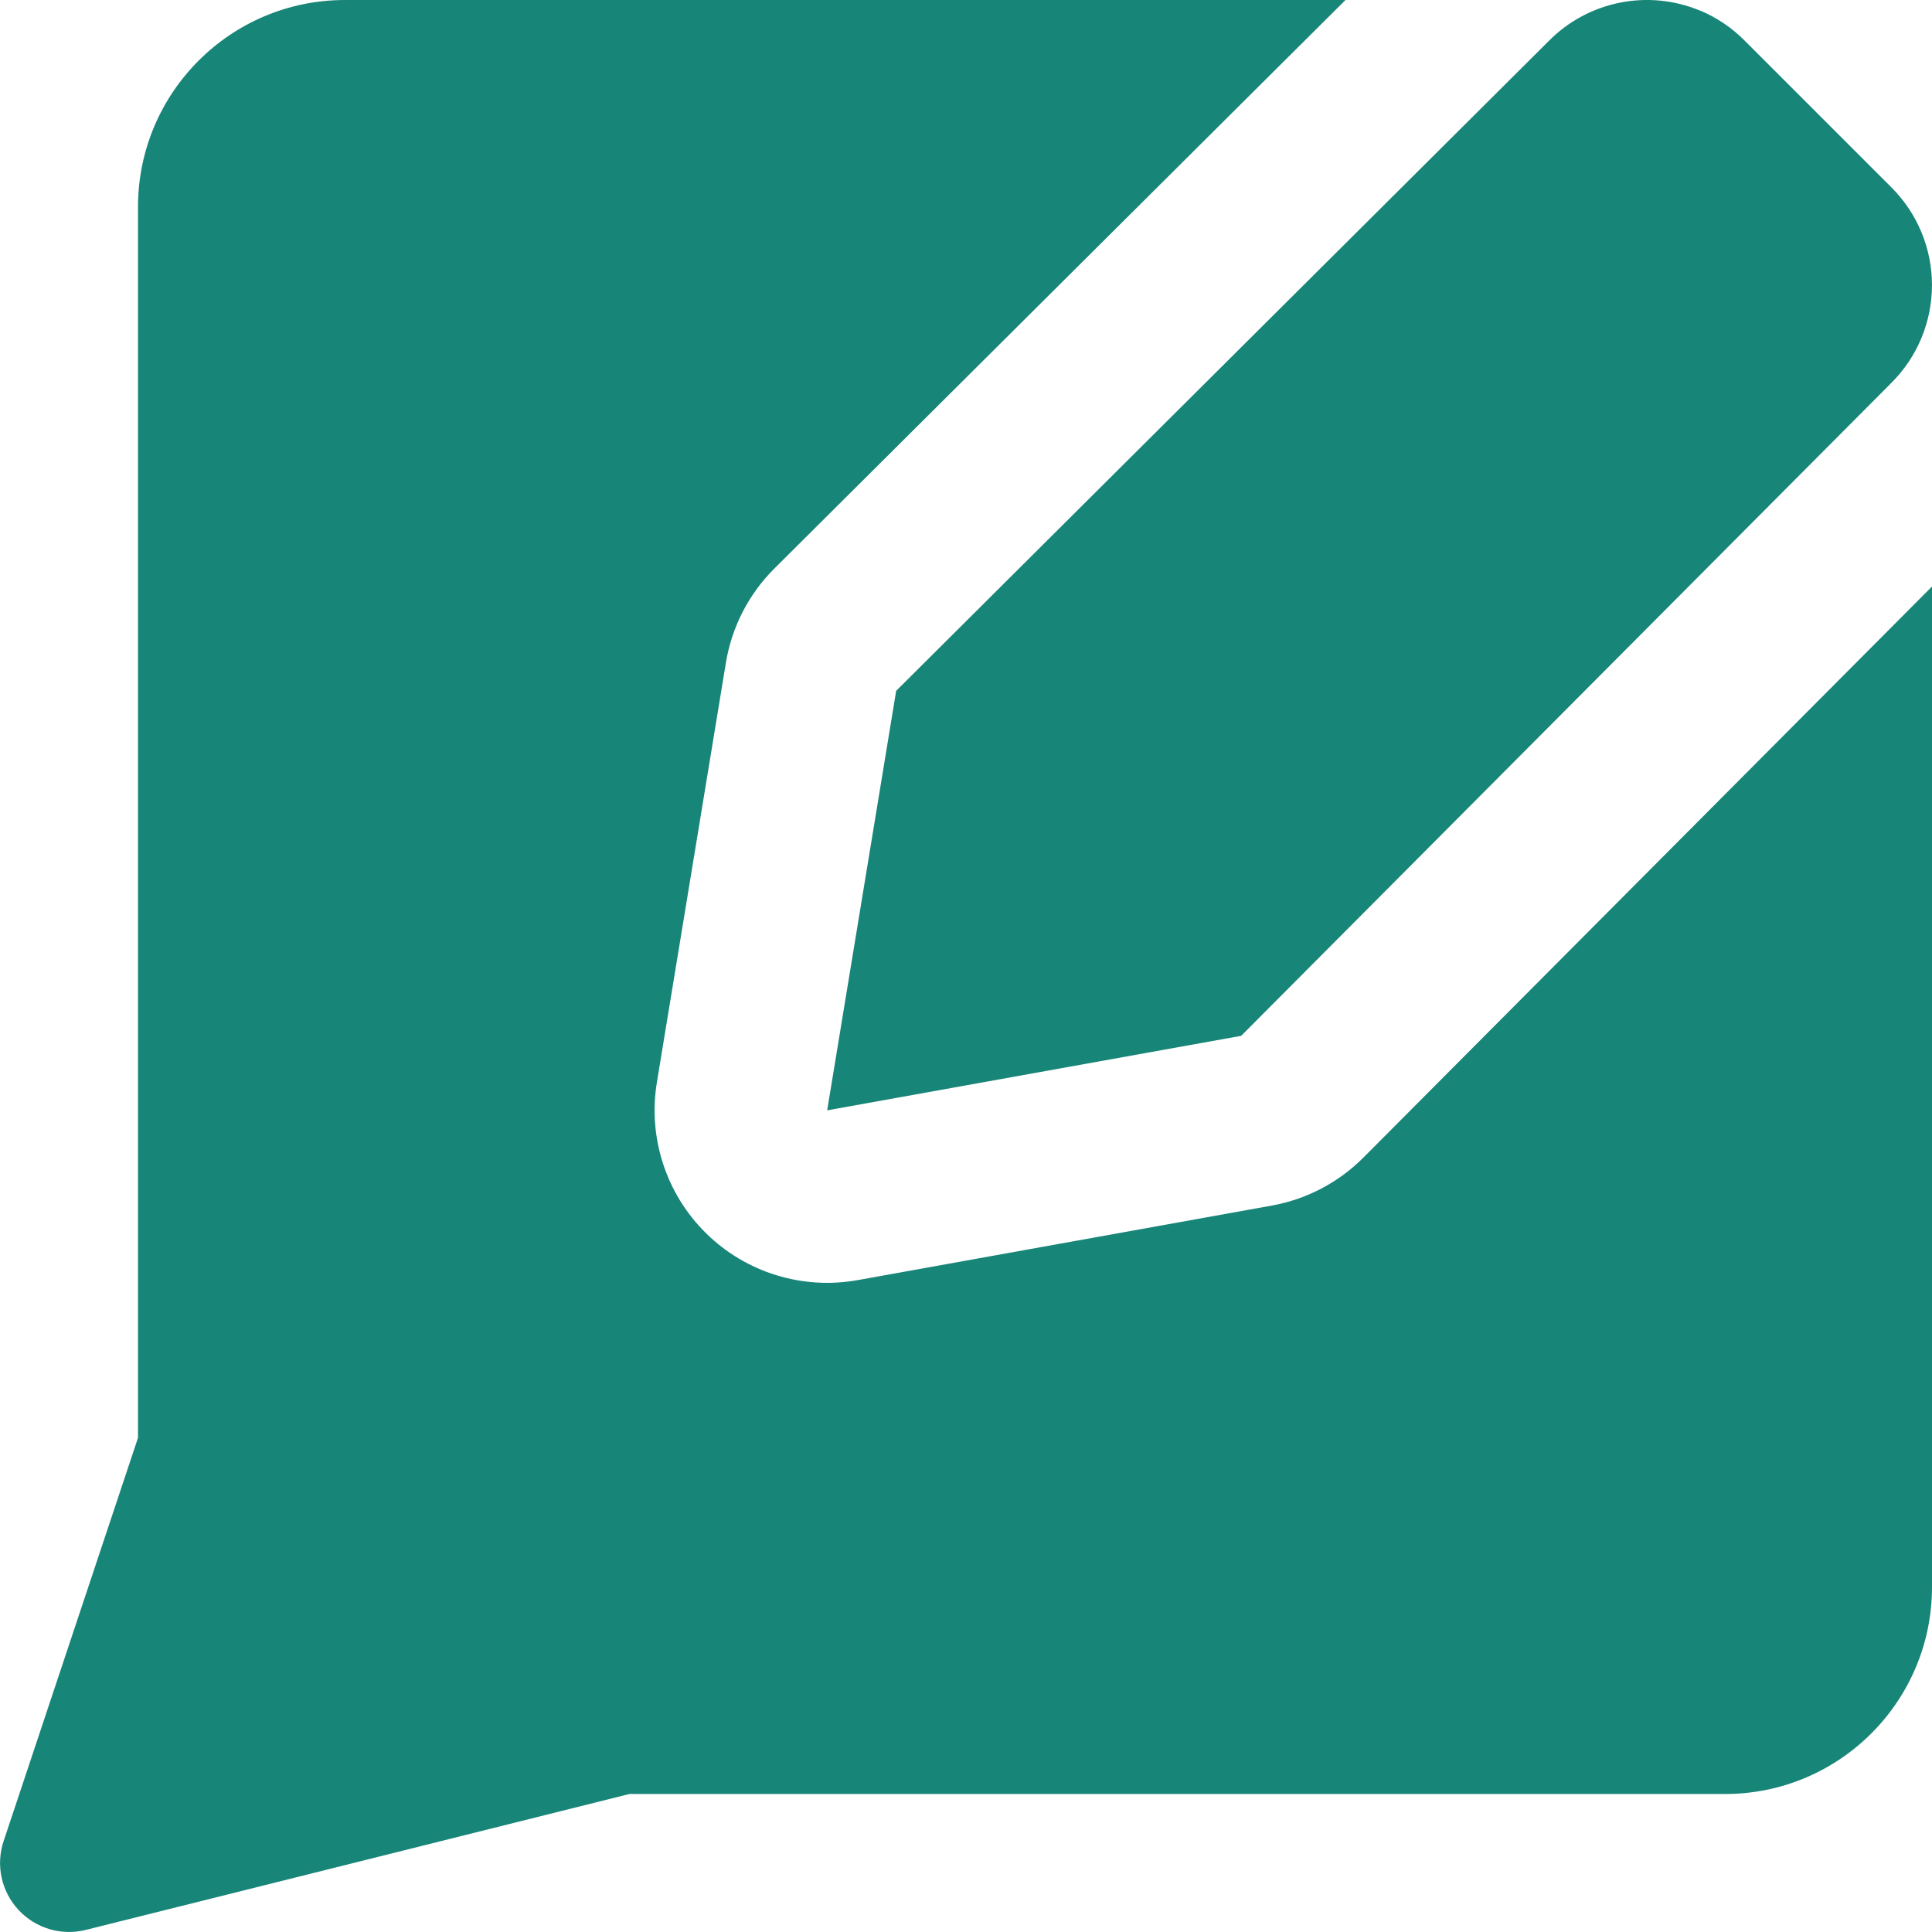
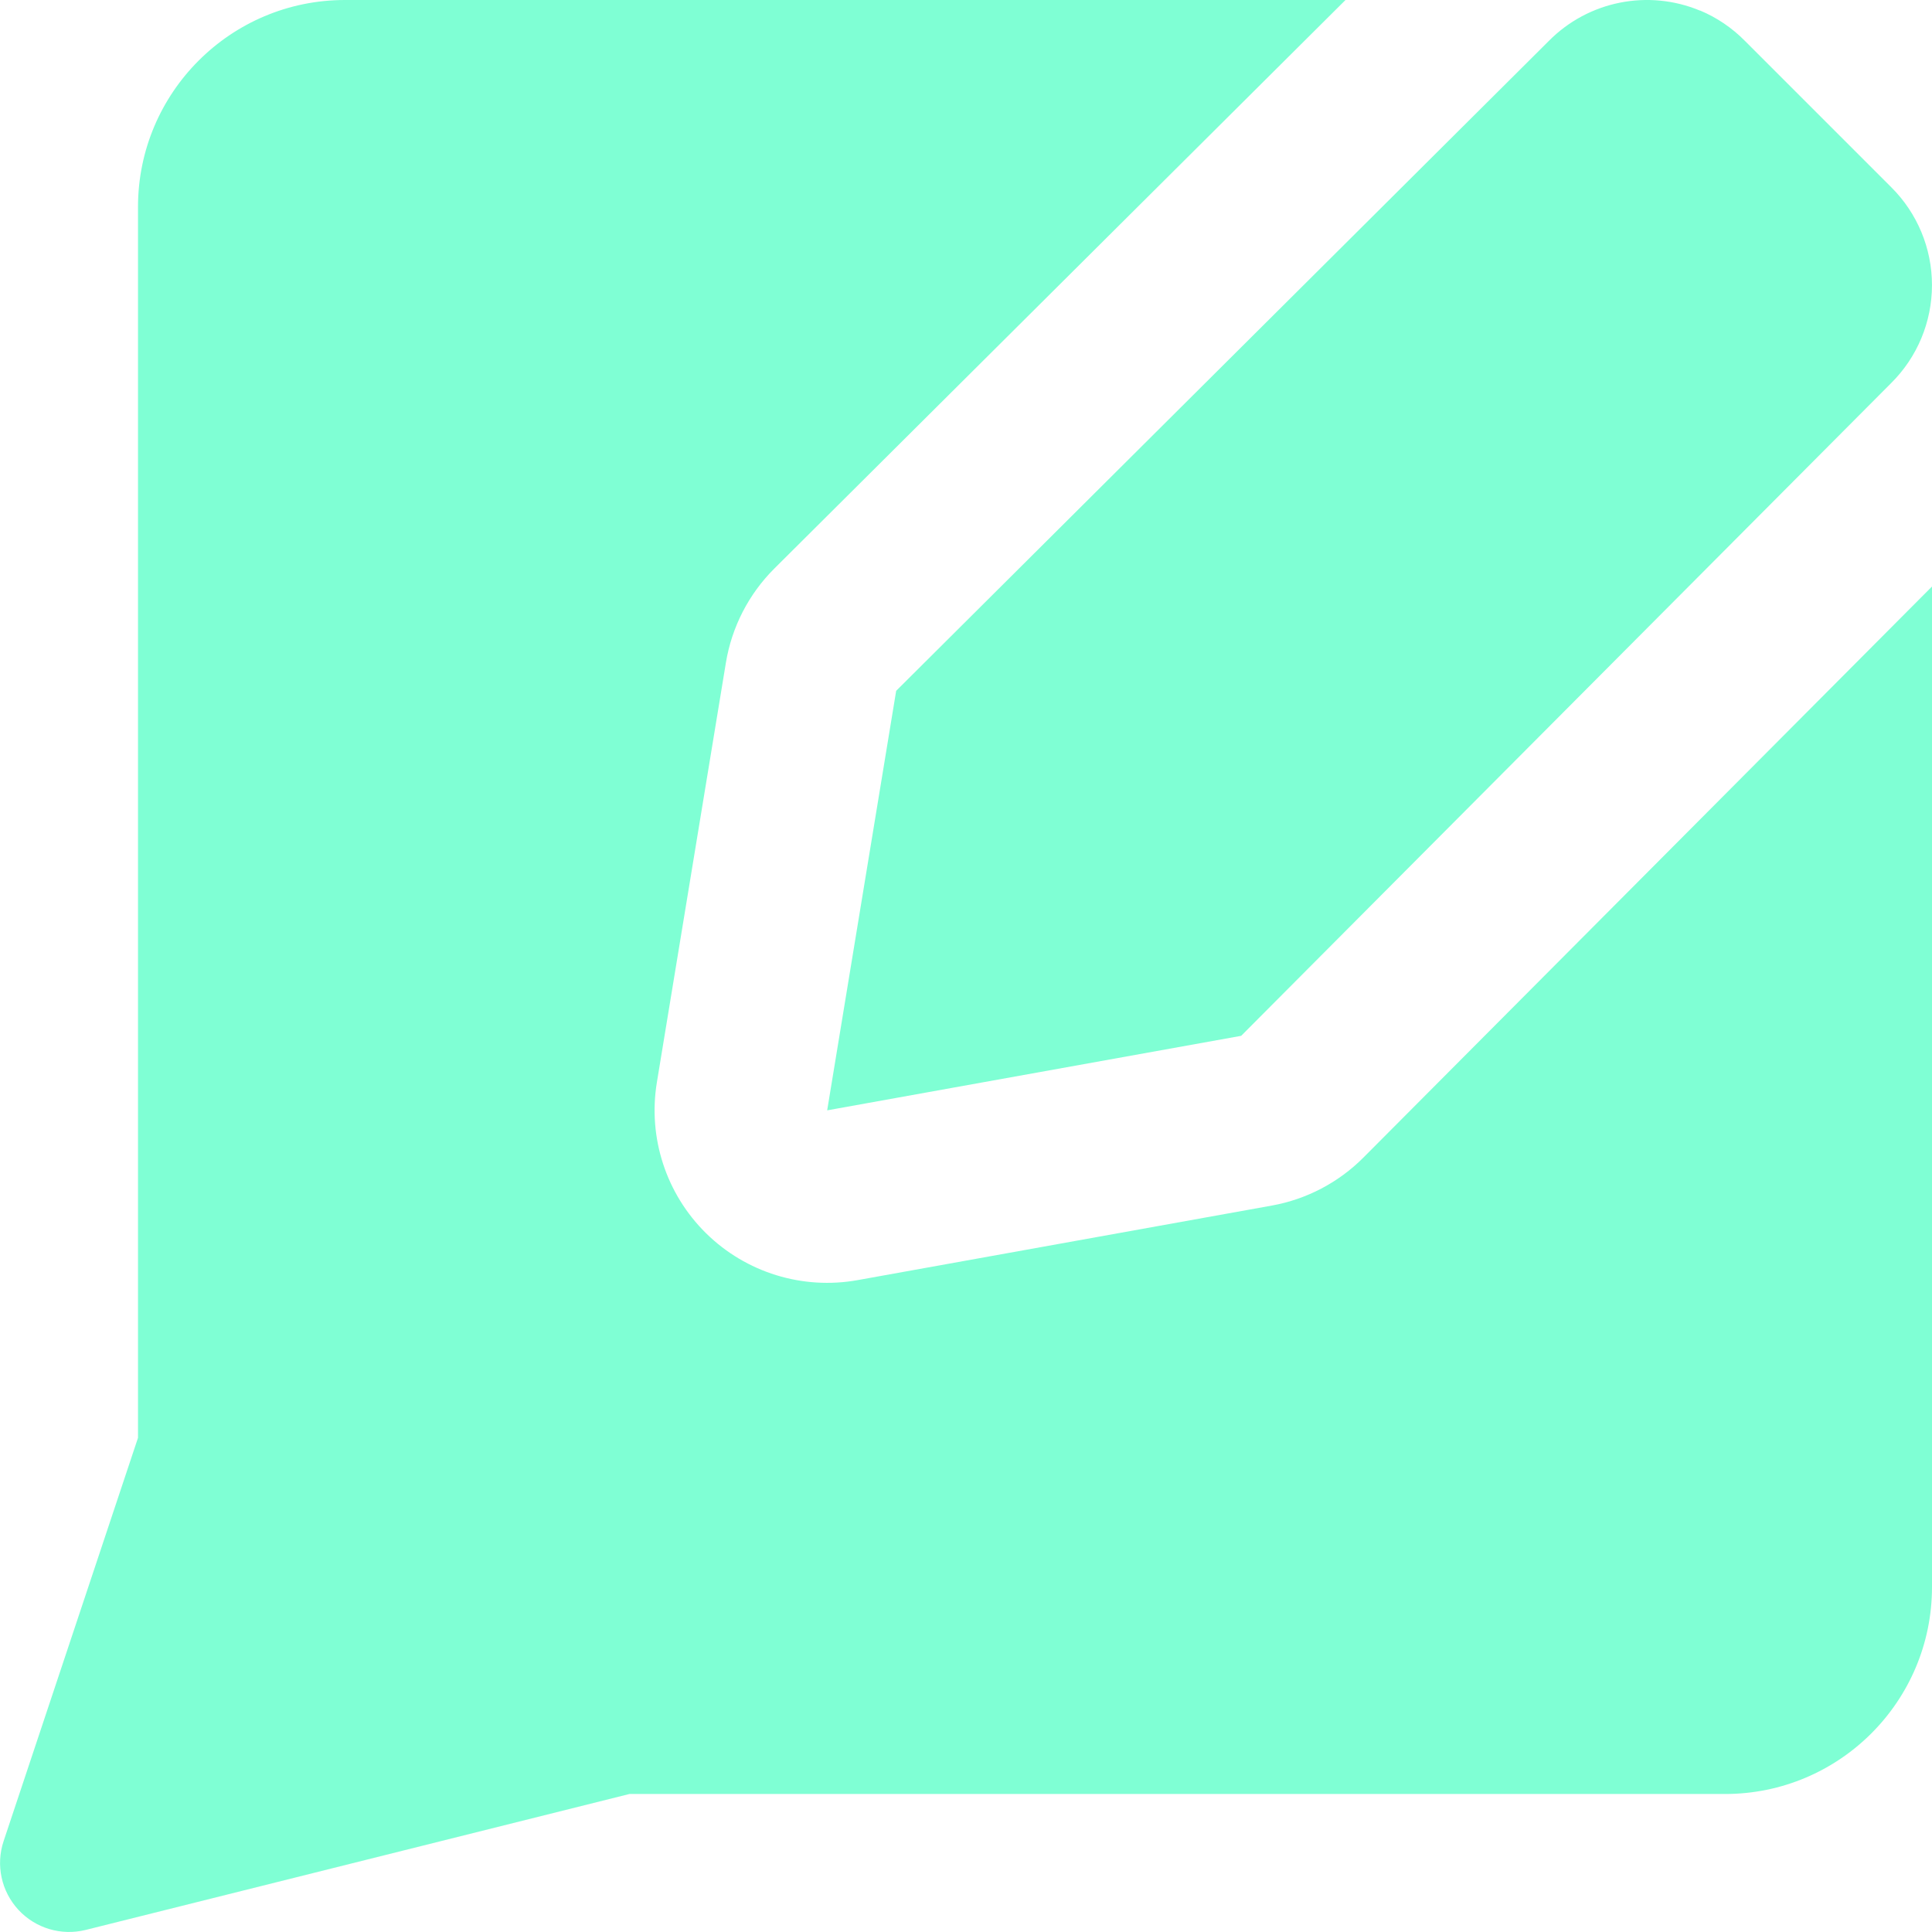
<svg xmlns="http://www.w3.org/2000/svg" width="1em" height="1em" viewBox="0 0 14 14">
-   <path fill="#178577" fill-rule="evenodd" d="M9.88 8.388a1.25 1.25 0 0 1-.664.348l-3 .54A1.25 1.25 0 0 1 4.76 7.843l.5-3.04a1.25 1.25 0 0 1 .351-.683L9.75 0H2.5A1.5 1.5 0 0 0 1 1.5v8.919l-.974 2.923a.5.5 0 0 0 .595.643L4.561 13H12.5a1.5 1.5 0 0 0 1.5-1.5V4.25zM12.319.077a1 1 0 0 0-1.095.219l-4.73 4.71l-.5 3.04l3-.54l4.71-4.73a1 1 0 0 0 0-1.42l-1.06-1.06a1 1 0 0 0-.325-.22Z" clip-rule="evenodd" />
+   <path fill="aquamarine" fill-rule="evenodd" d="M9.88 8.388a1.25 1.25 0 0 1-.664.348l-3 .54A1.25 1.25 0 0 1 4.76 7.843l.5-3.04a1.25 1.25 0 0 1 .351-.683L9.75 0H2.5A1.5 1.5 0 0 0 1 1.5v8.919l-.974 2.923a.5.5 0 0 0 .595.643L4.561 13H12.5a1.5 1.5 0 0 0 1.5-1.5V4.25zM12.319.077a1 1 0 0 0-1.095.219l-4.73 4.71l-.5 3.04l3-.54l4.71-4.73a1 1 0 0 0 0-1.42l-1.06-1.06a1 1 0 0 0-.325-.22Z" clip-rule="evenodd" />
</svg>
